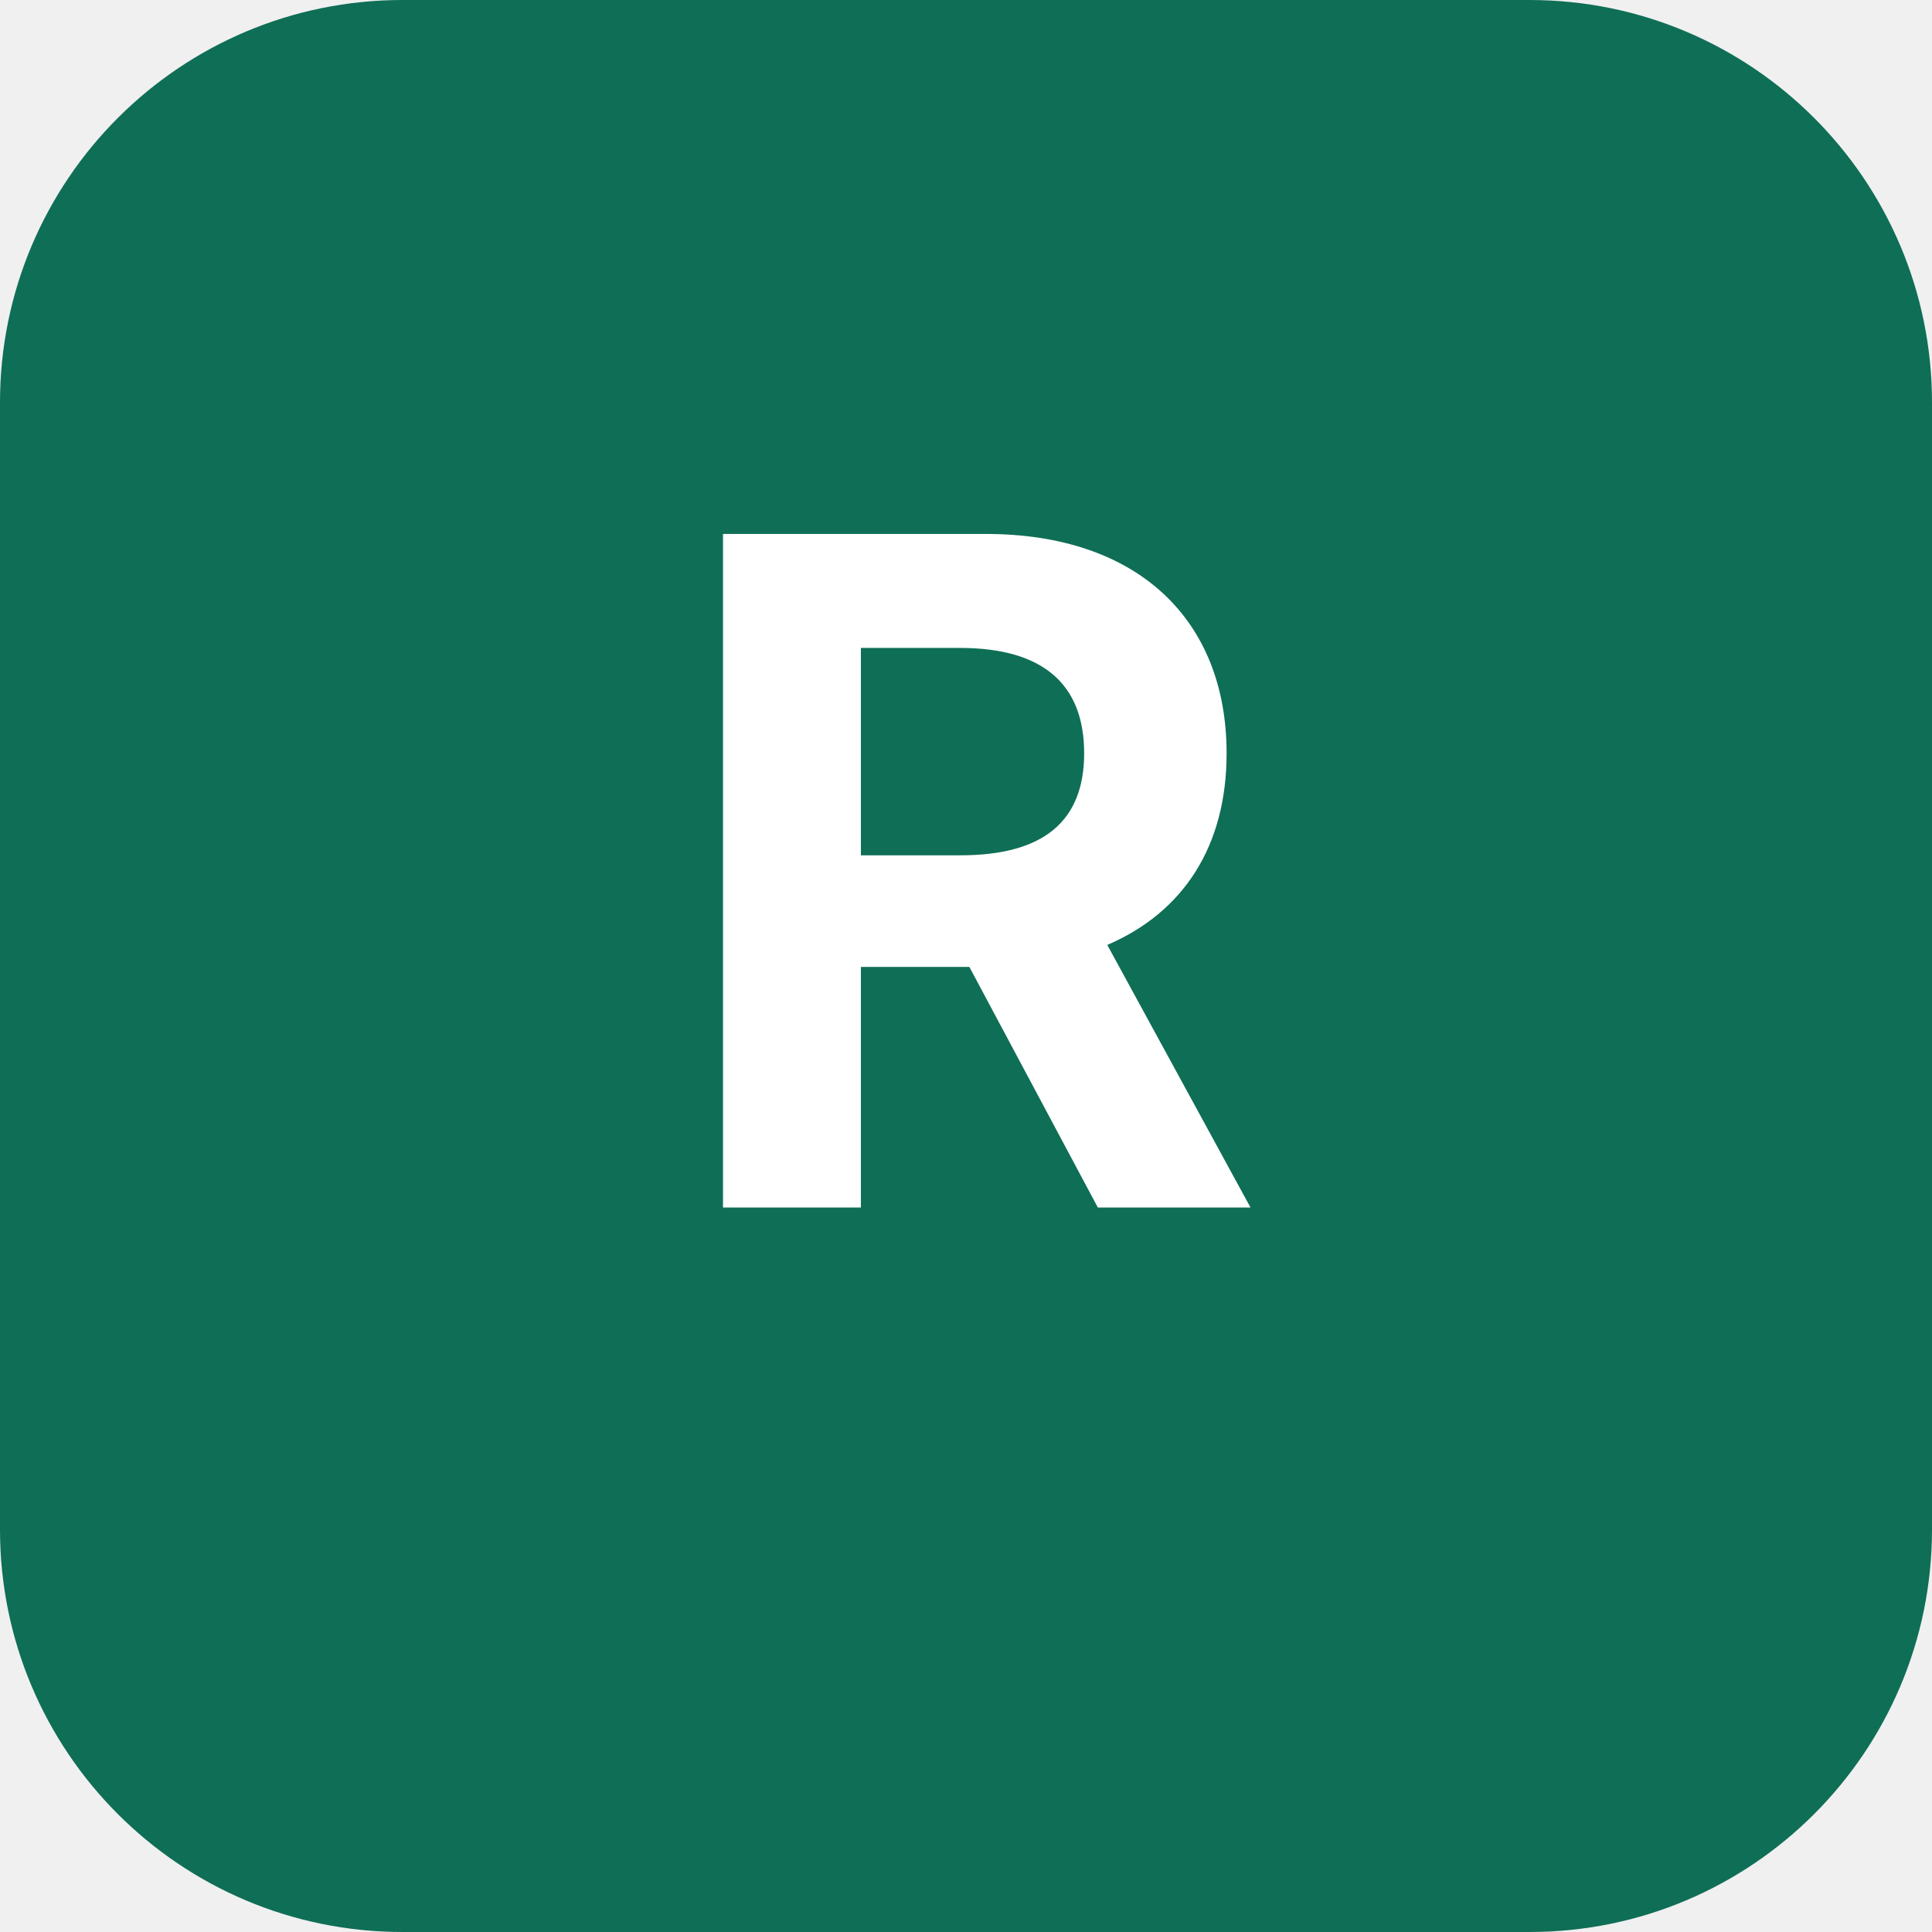
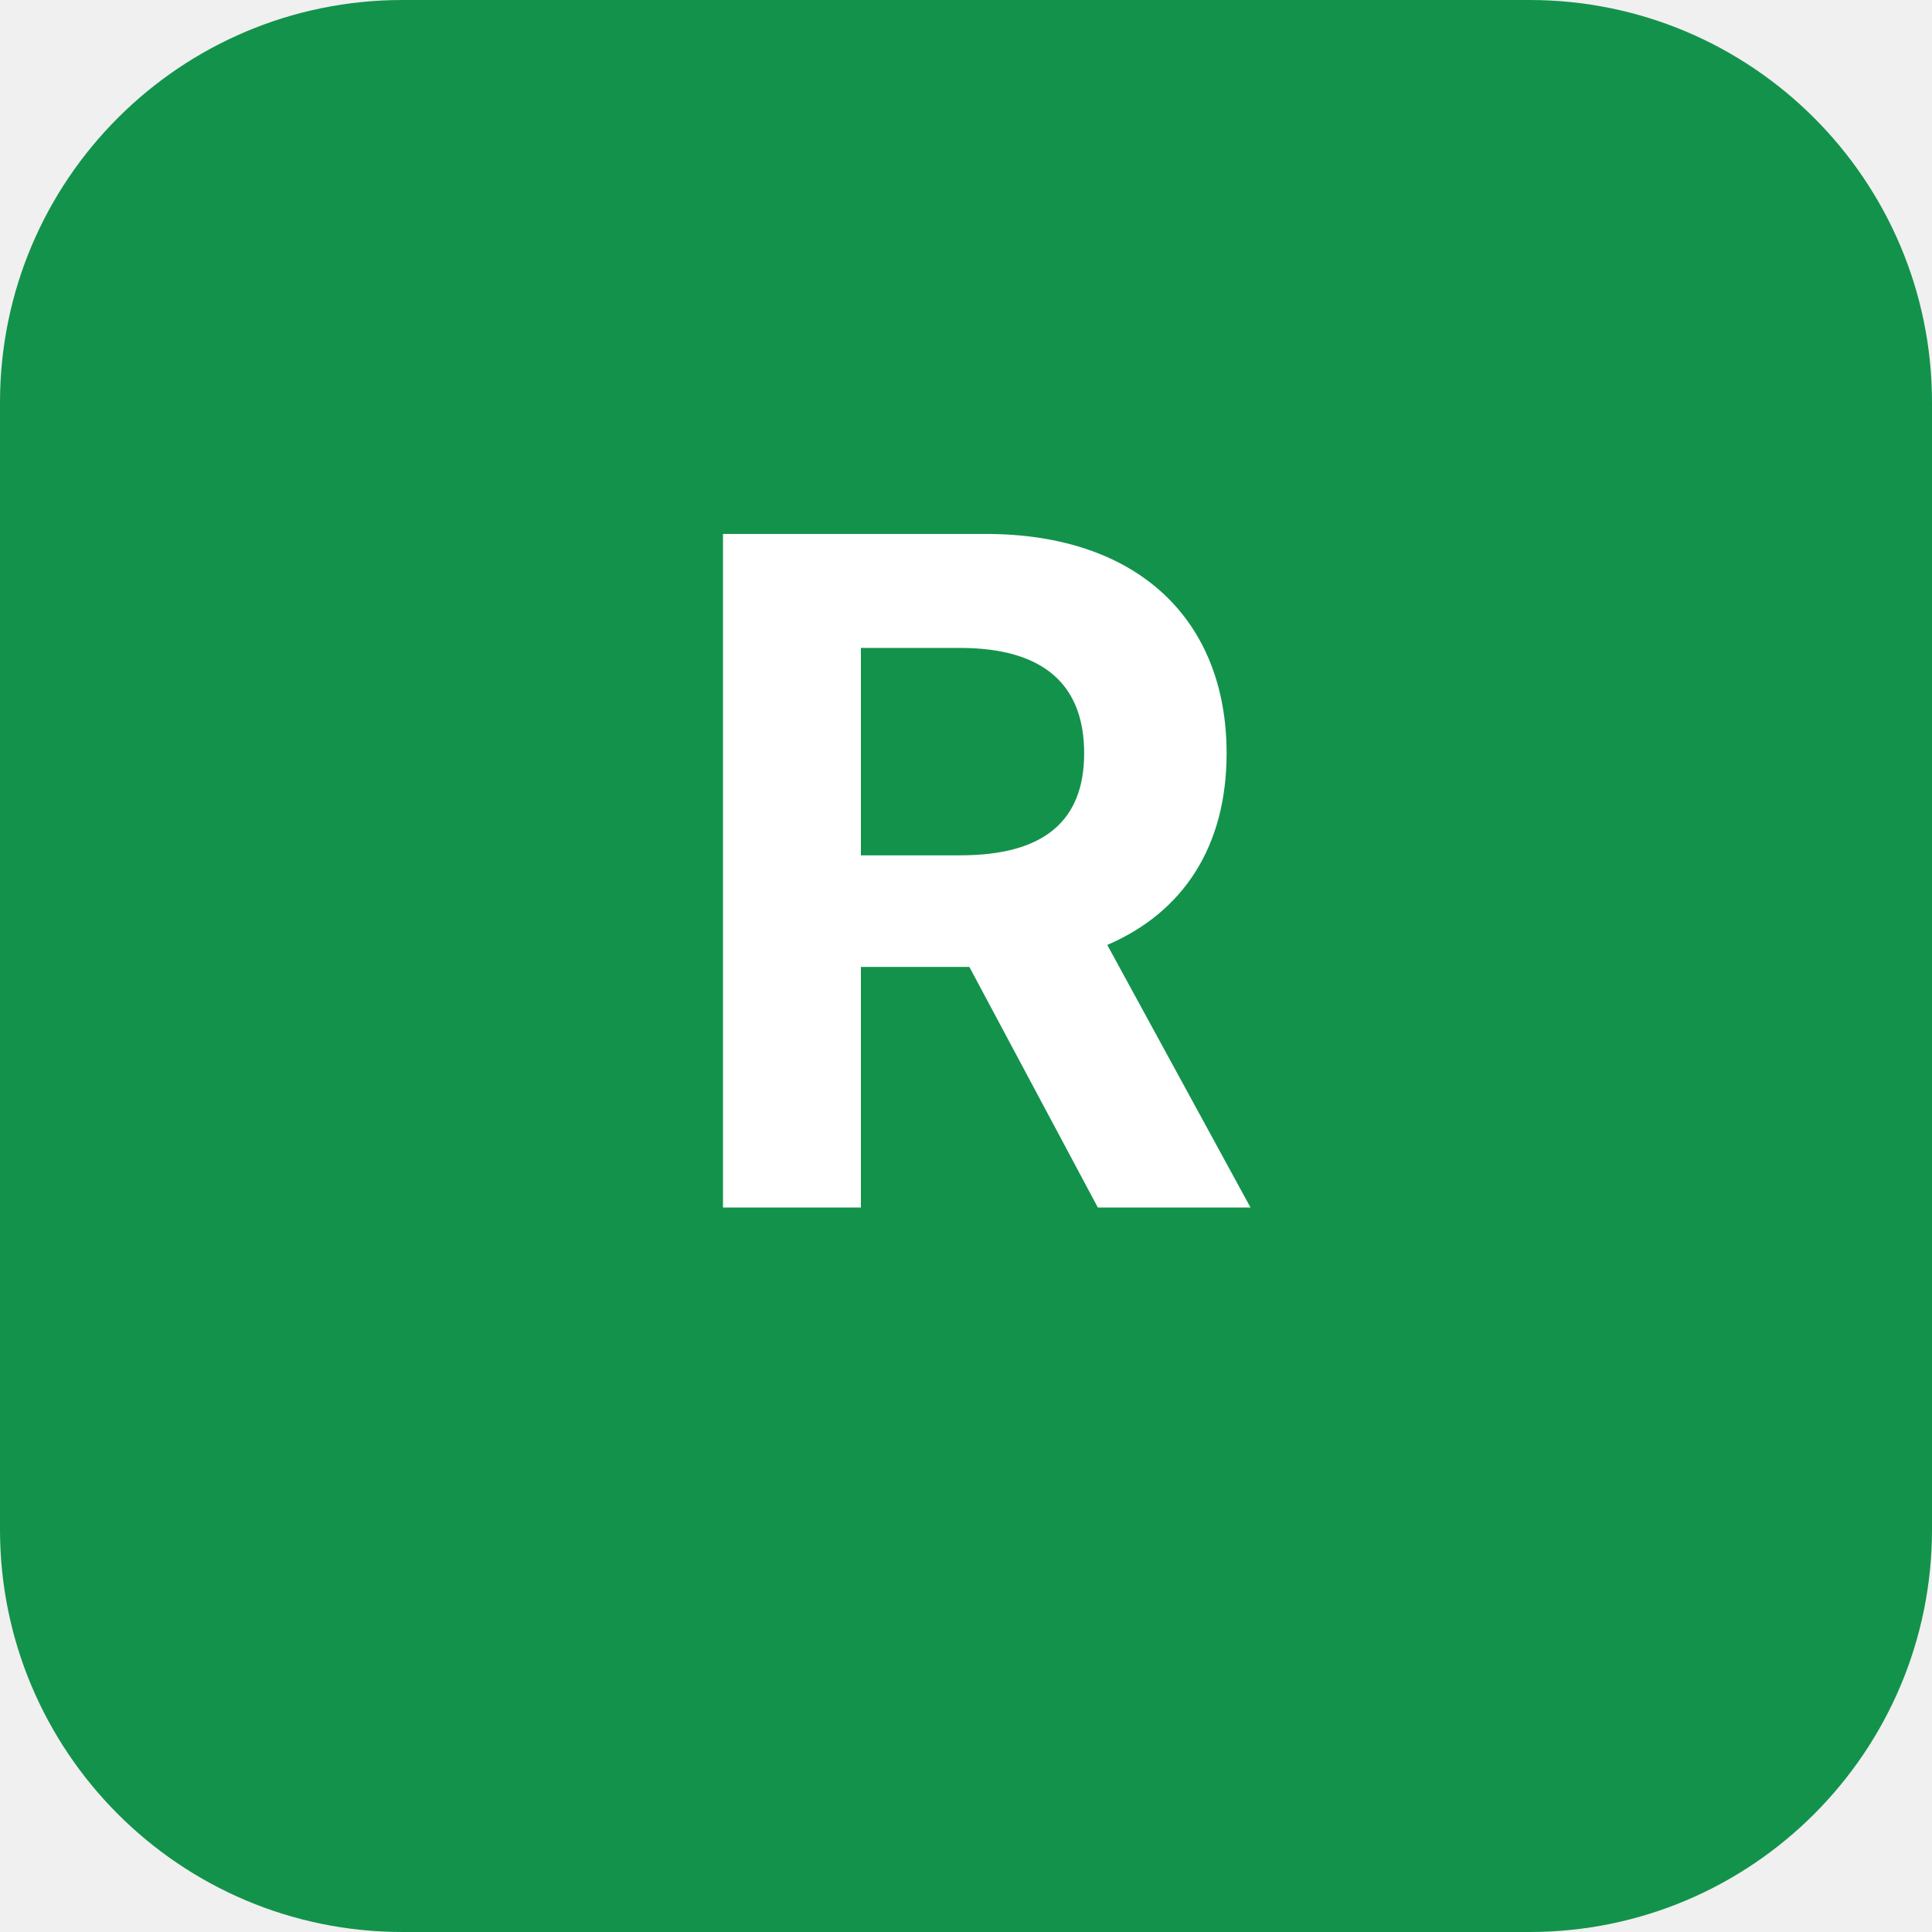
<svg xmlns="http://www.w3.org/2000/svg" viewBox="0 0 192 192" width="192" height="192" role="img" aria-label="RENACE">
-   <rect width="192" height="192" rx="40" fill="#0F6E56" />
+   <rect width="192" height="192" rx="40" fill="#13924C" />
  <text x="96" y="120" text-anchor="middle" font-family="Inter, -apple-system, system-ui, sans-serif" font-size="92" font-weight="700" fill="#FFFFFF">R</text>
</svg>
